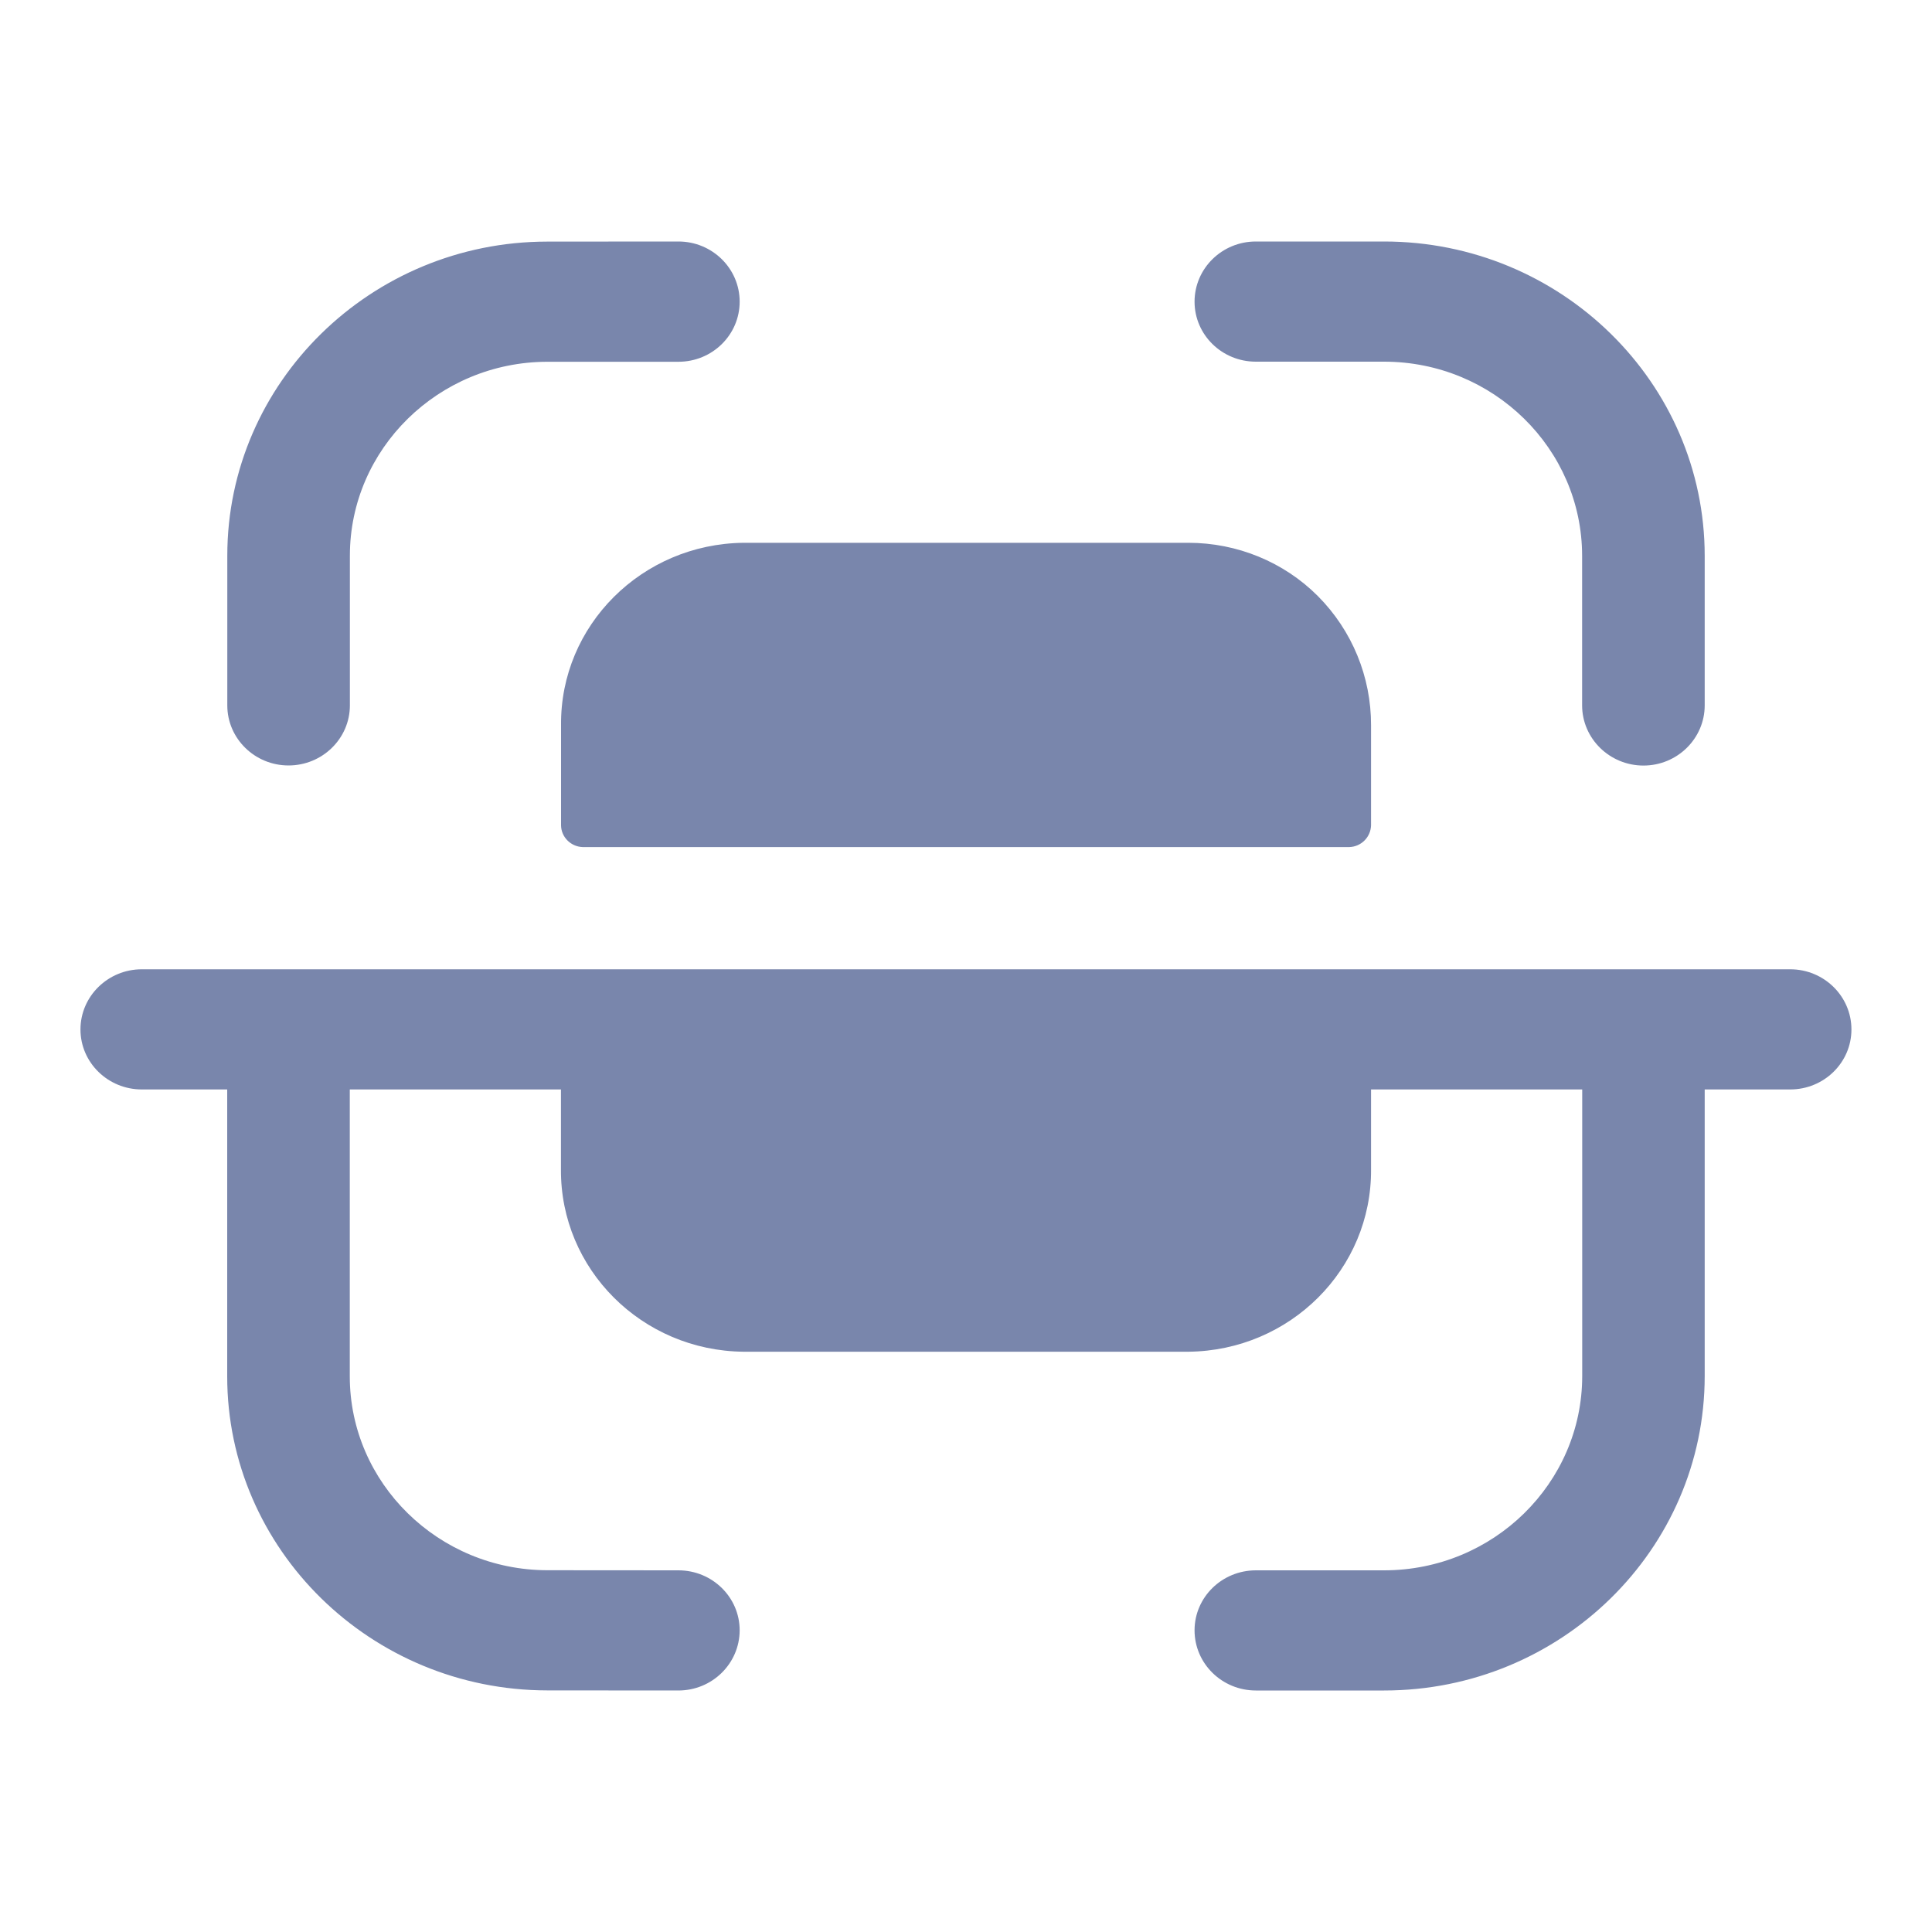
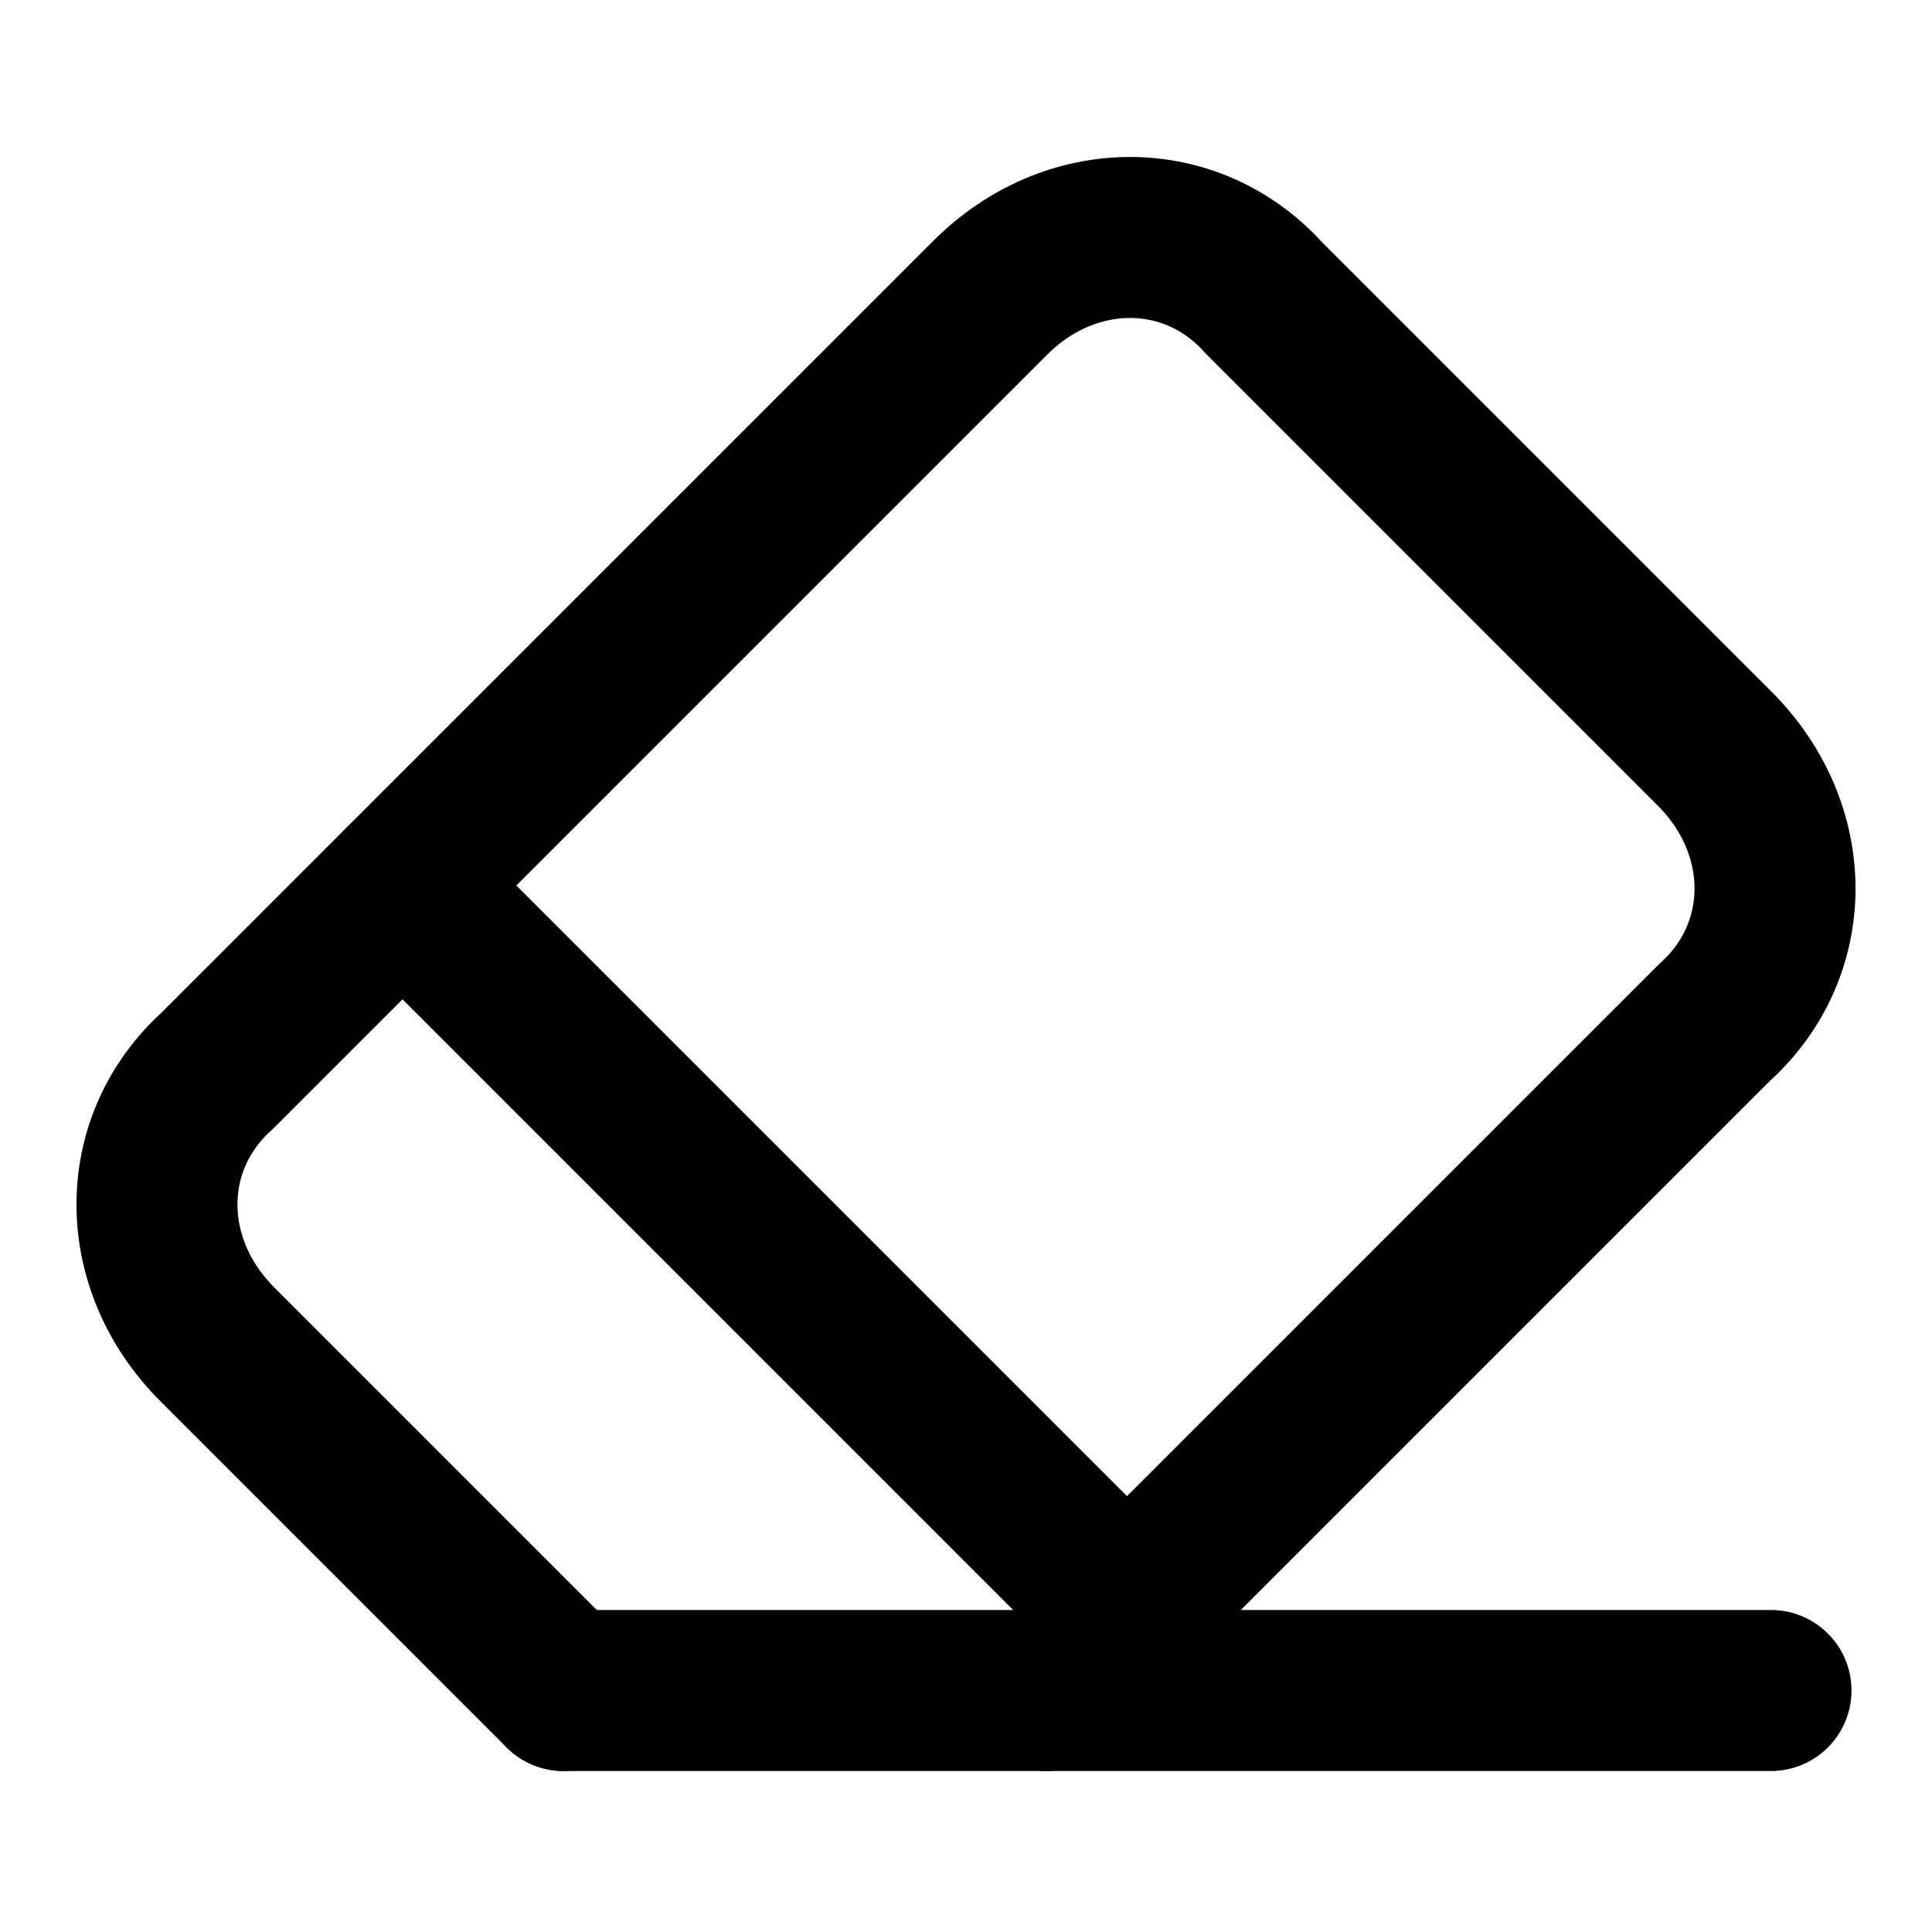
- <svg xmlns="http://www.w3.org/2000/svg" width="20" height="20" viewBox="0 0 20 20" fill="none">
-   <path fill-rule="evenodd" clip-rule="evenodd" d="M7.023 2.5C7.373 2.5 7.657 2.779 7.657 3.123C7.657 3.466 7.374 3.745 7.023 3.745L5.665 3.745C4.539 3.747 3.622 4.647 3.622 5.752V7.302C3.622 7.645 3.337 7.924 2.987 7.924C2.637 7.924 2.353 7.645 2.353 7.302V5.752C2.353 3.961 3.839 2.502 5.664 2.501L7.022 2.5H7.023ZM13 2.5H14.328C16.159 2.5 17.647 3.96 17.647 5.755V7.302C17.647 7.645 17.363 7.925 17.013 7.925C16.663 7.925 16.378 7.645 16.378 7.302V5.755C16.378 4.646 15.459 3.744 14.328 3.744H13C12.65 3.744 12.366 3.466 12.366 3.123C12.366 2.779 12.65 2.5 13 2.5ZM12.302 5.619H7.698C6.645 5.63 5.798 6.474 5.808 7.507V8.545C5.81 8.666 5.909 8.765 6.033 8.769H13.966C14.09 8.766 14.189 8.667 14.193 8.545V7.507C14.194 7.008 13.998 6.528 13.643 6.171C13.29 5.817 12.806 5.619 12.302 5.619ZM1.468 10.034H18.532C18.882 10.034 19.166 10.313 19.166 10.657C19.166 11 18.882 11.278 18.532 11.278H17.647V14.244C17.647 16.041 16.158 17.5 14.328 17.5H13.001C12.65 17.5 12.366 17.221 12.366 16.877C12.366 16.534 12.65 16.256 13.001 16.256H14.328C15.459 16.256 16.379 15.354 16.379 14.244V11.278H14.193V12.104C14.201 13.138 13.355 13.983 12.301 13.993H7.698C6.645 13.983 5.799 13.138 5.807 12.104V11.278H3.621V14.248C3.621 15.353 4.539 16.253 5.666 16.255L7.023 16.256C7.373 16.256 7.657 16.534 7.657 16.877C7.656 17.221 7.373 17.5 7.022 17.5L5.665 17.499C3.839 17.497 2.352 16.039 2.352 14.248V11.278H1.468C1.118 11.278 0.833 11 0.833 10.657C0.833 10.313 1.118 10.034 1.468 10.034Z" fill="#7986AC" />
+ <svg xmlns="http://www.w3.org/2000/svg" width="24" height="24" viewBox="0 0 24 24" fill="none" stroke="currentColor" stroke-width="2" stroke-linecap="round" stroke-linejoin="round" class="lucide lucide-eraser">
+   <path d="m7 21-4.3-4.3c-1-1-1-2.5 0-3.4l9.6-9.6c1-1 2.5-1 3.4 0l5.6 5.6c1 1 1 2.5 0 3.4L13 21" />
+   <path d="M22 21H7" />
+   <path d="m5 11 9 9" />
</svg>
